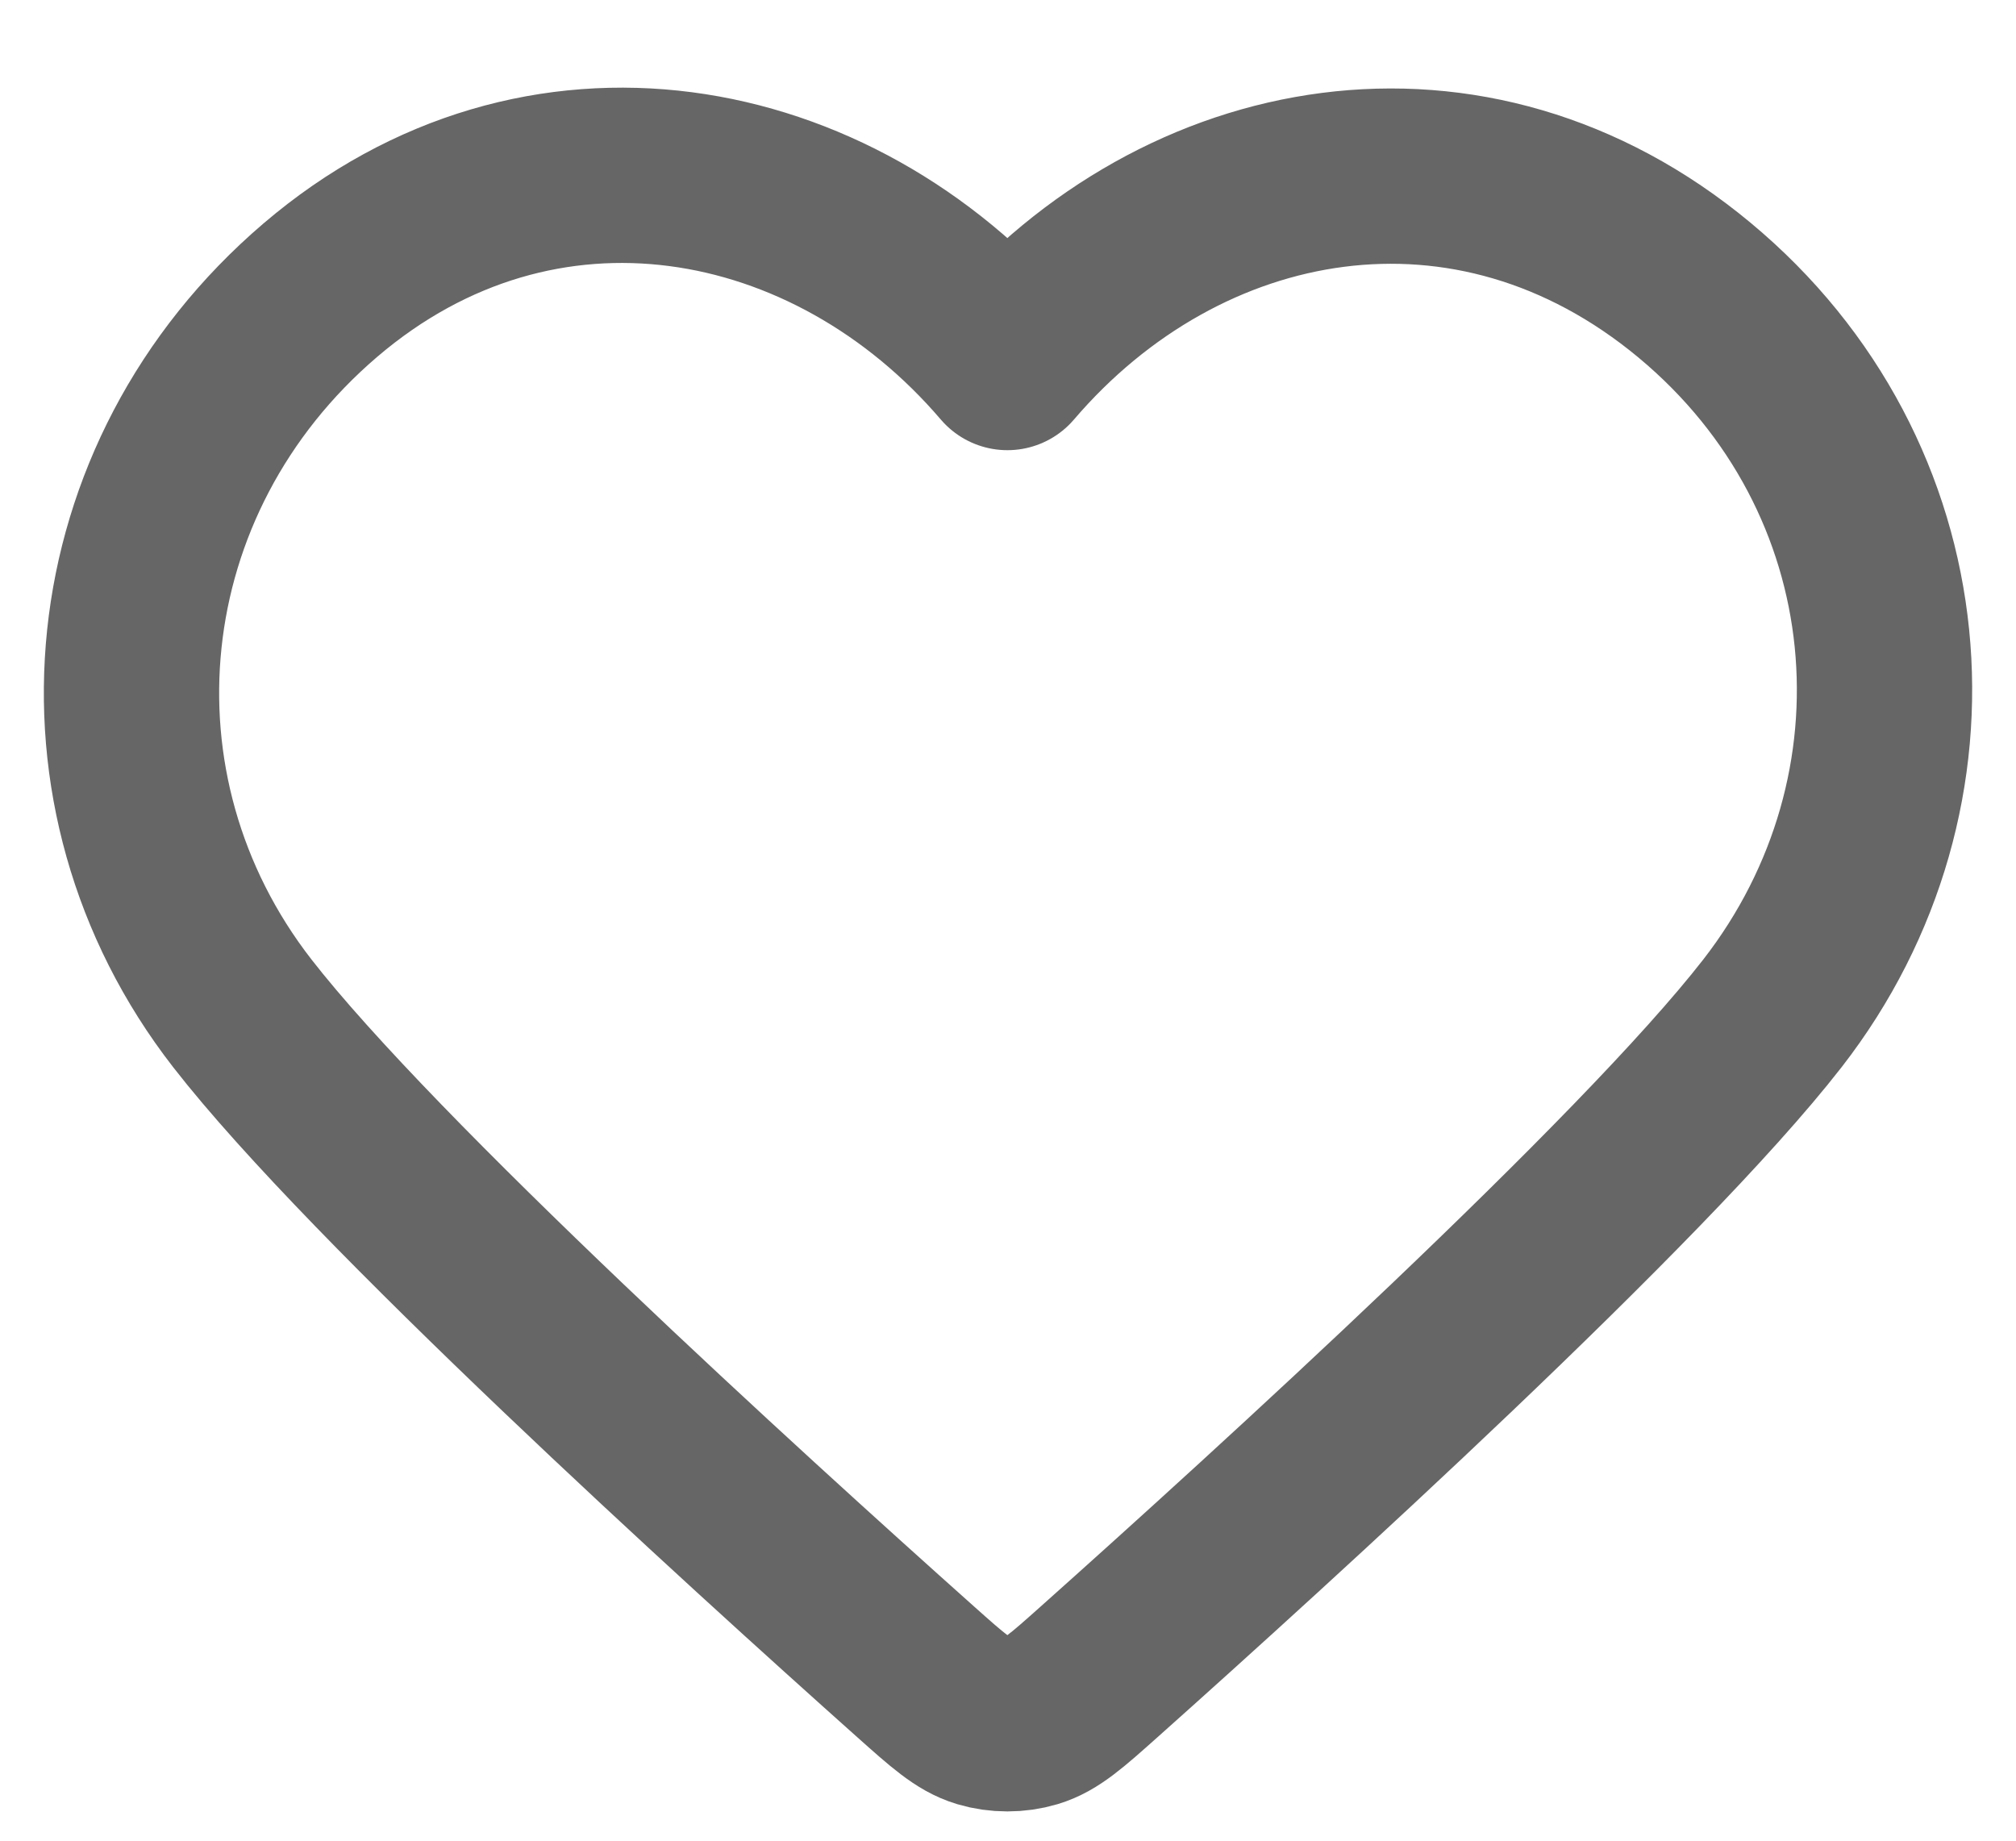
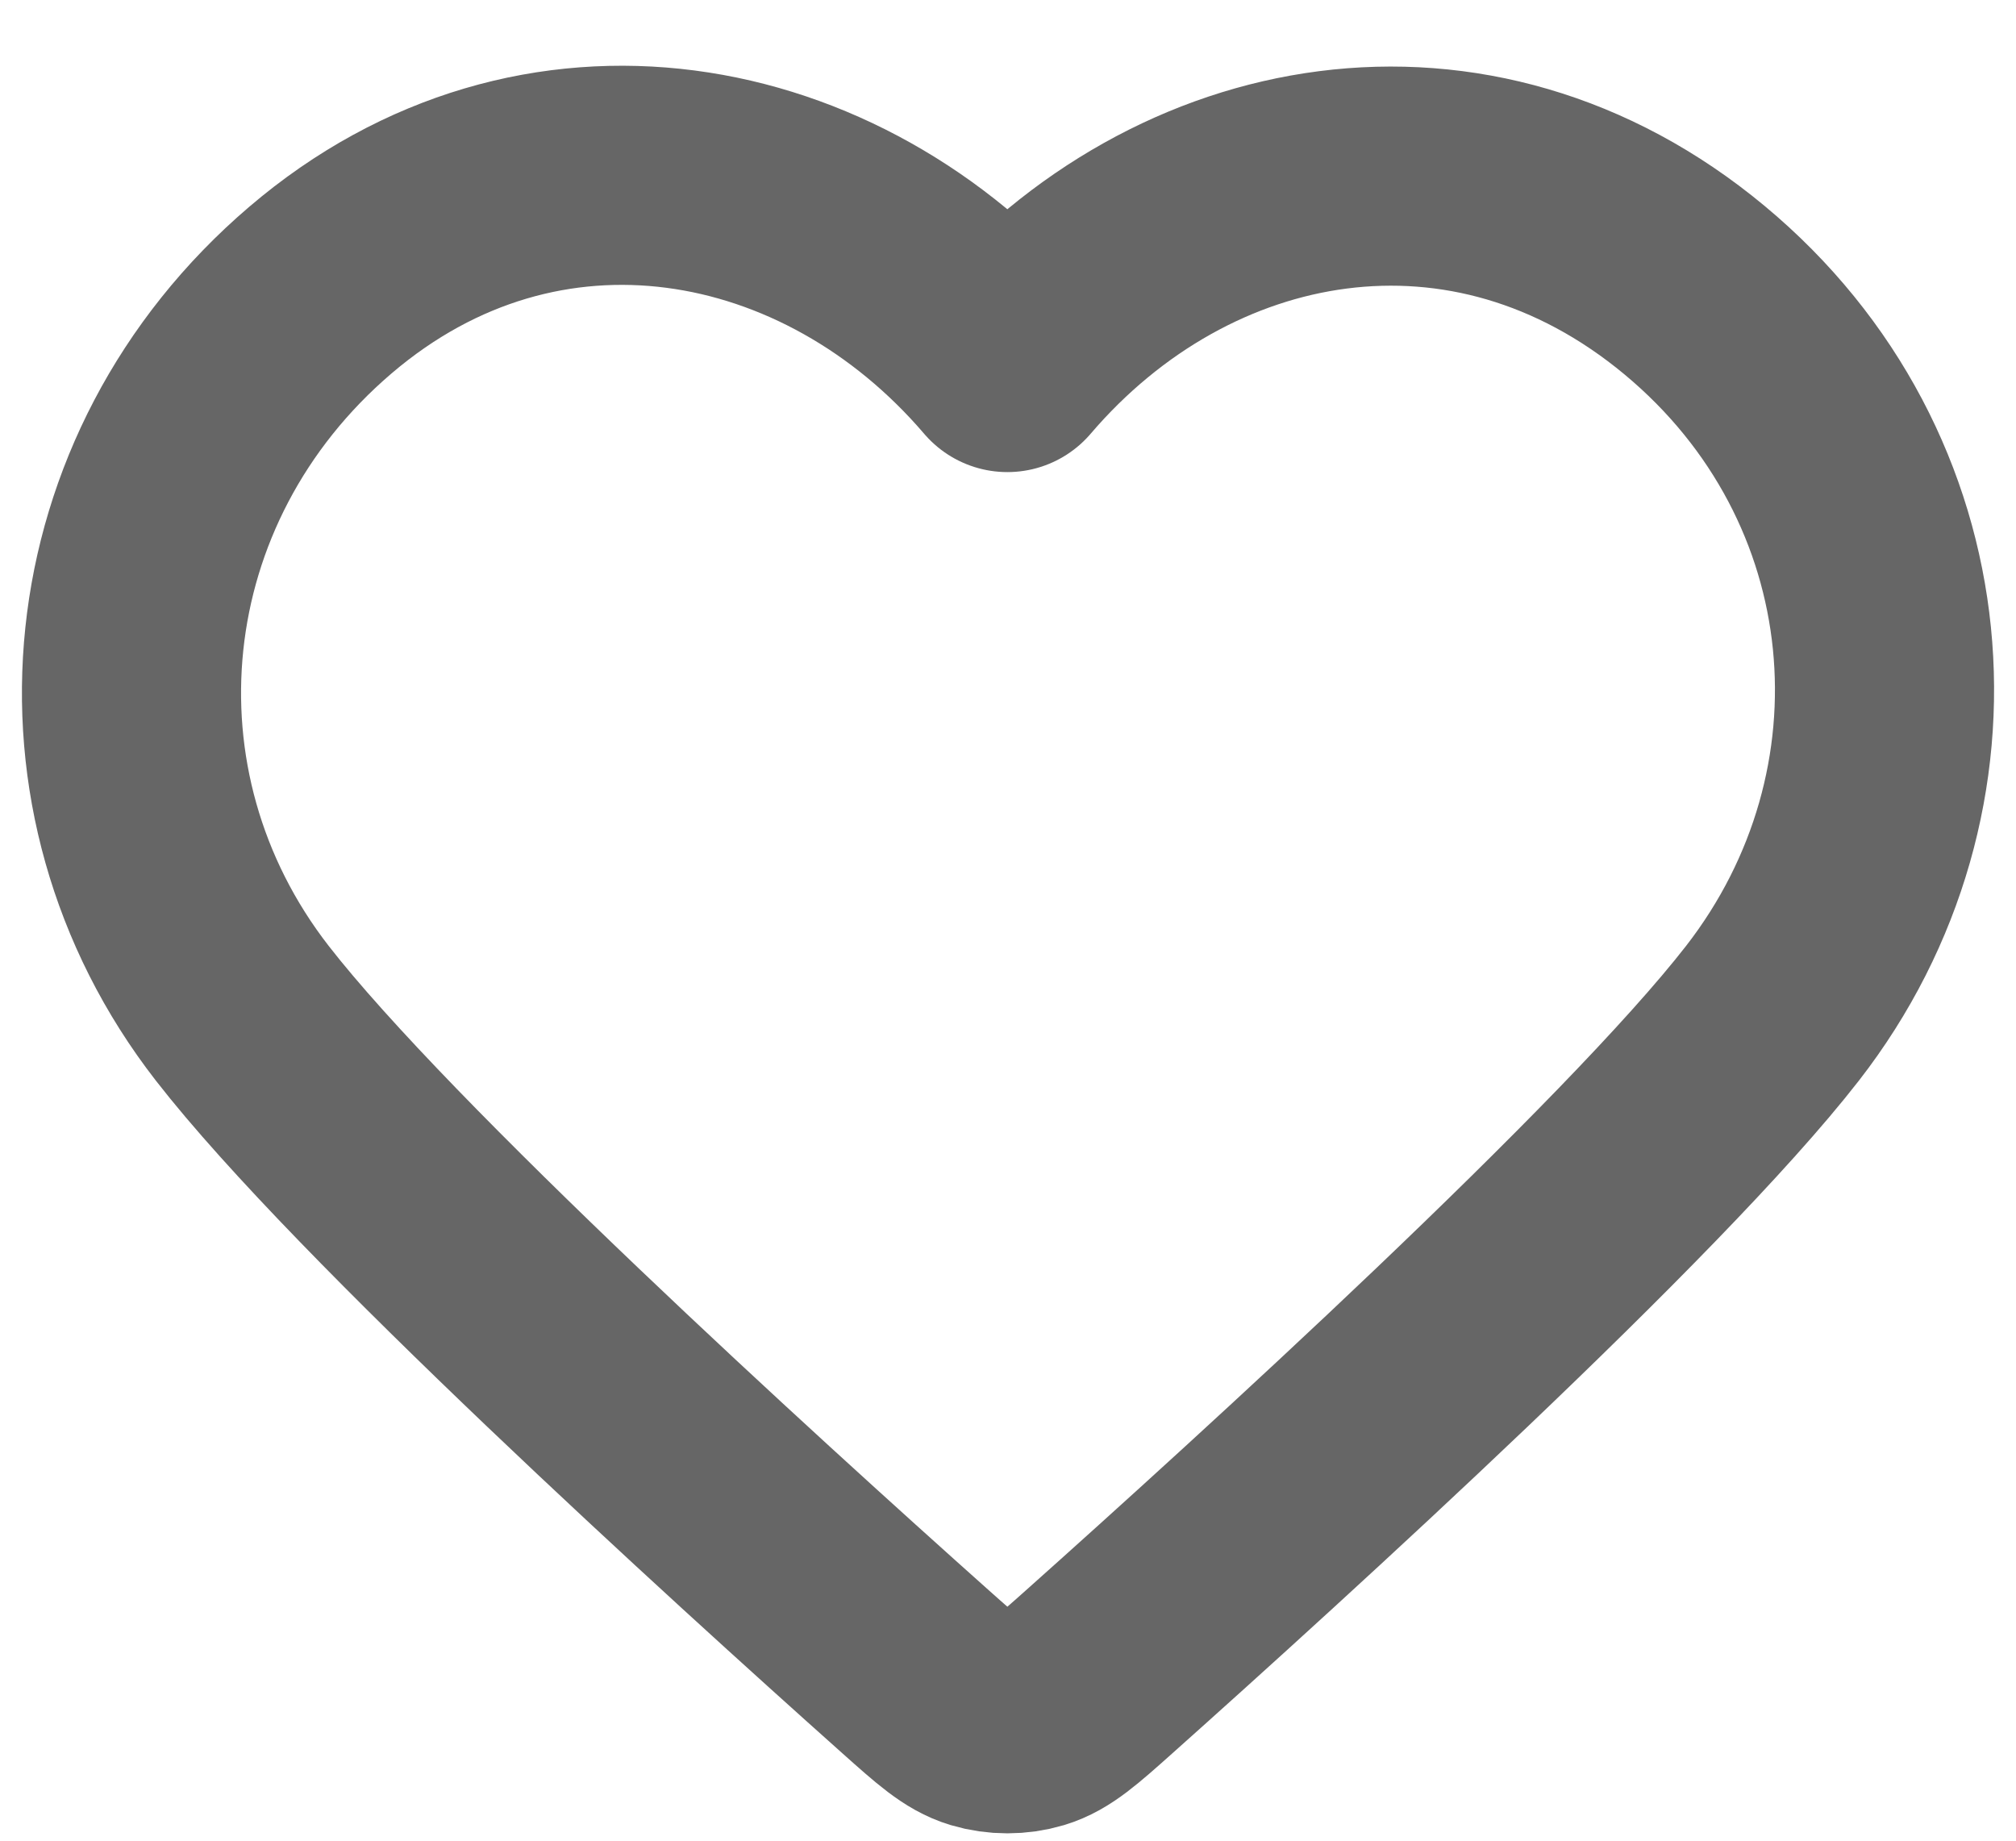
<svg xmlns="http://www.w3.org/2000/svg" width="23" height="21" viewBox="0 0 23 21" fill="none">
-   <path fill-rule="evenodd" clip-rule="evenodd" d="M11.493 4.136C9.494 1.798 6.16 1.17 3.655 3.31C1.15 5.45 0.797 9.029 2.764 11.56C4.25 13.472 8.471 17.311 10.448 19.075C10.811 19.399 10.993 19.561 11.206 19.625C11.39 19.68 11.596 19.68 11.78 19.625C11.993 19.561 12.175 19.399 12.538 19.075C14.515 17.311 18.736 13.472 20.222 11.56C22.189 9.029 21.88 5.428 19.332 3.31C16.784 1.192 13.492 1.798 11.493 4.136Z" stroke="black" stroke-opacity="0.6" stroke-width="2" stroke-linecap="round" stroke-linejoin="round" />
+   <path fill-rule="evenodd" clip-rule="evenodd" d="M11.493 4.136C9.494 1.798 6.16 1.17 3.655 3.31C1.15 5.45 0.797 9.029 2.764 11.56C4.25 13.472 8.471 17.311 10.448 19.075C10.811 19.399 10.993 19.561 11.206 19.625C11.39 19.68 11.596 19.68 11.78 19.625C11.993 19.561 12.175 19.399 12.538 19.075C14.515 17.311 18.736 13.472 20.222 11.56C22.189 9.029 21.88 5.428 19.332 3.31C16.784 1.192 13.492 1.798 11.493 4.136Z" stroke="black" stroke-opacity="0.6" stroke-width="2.5" stroke-linecap="round" stroke-linejoin="round" />
</svg>
